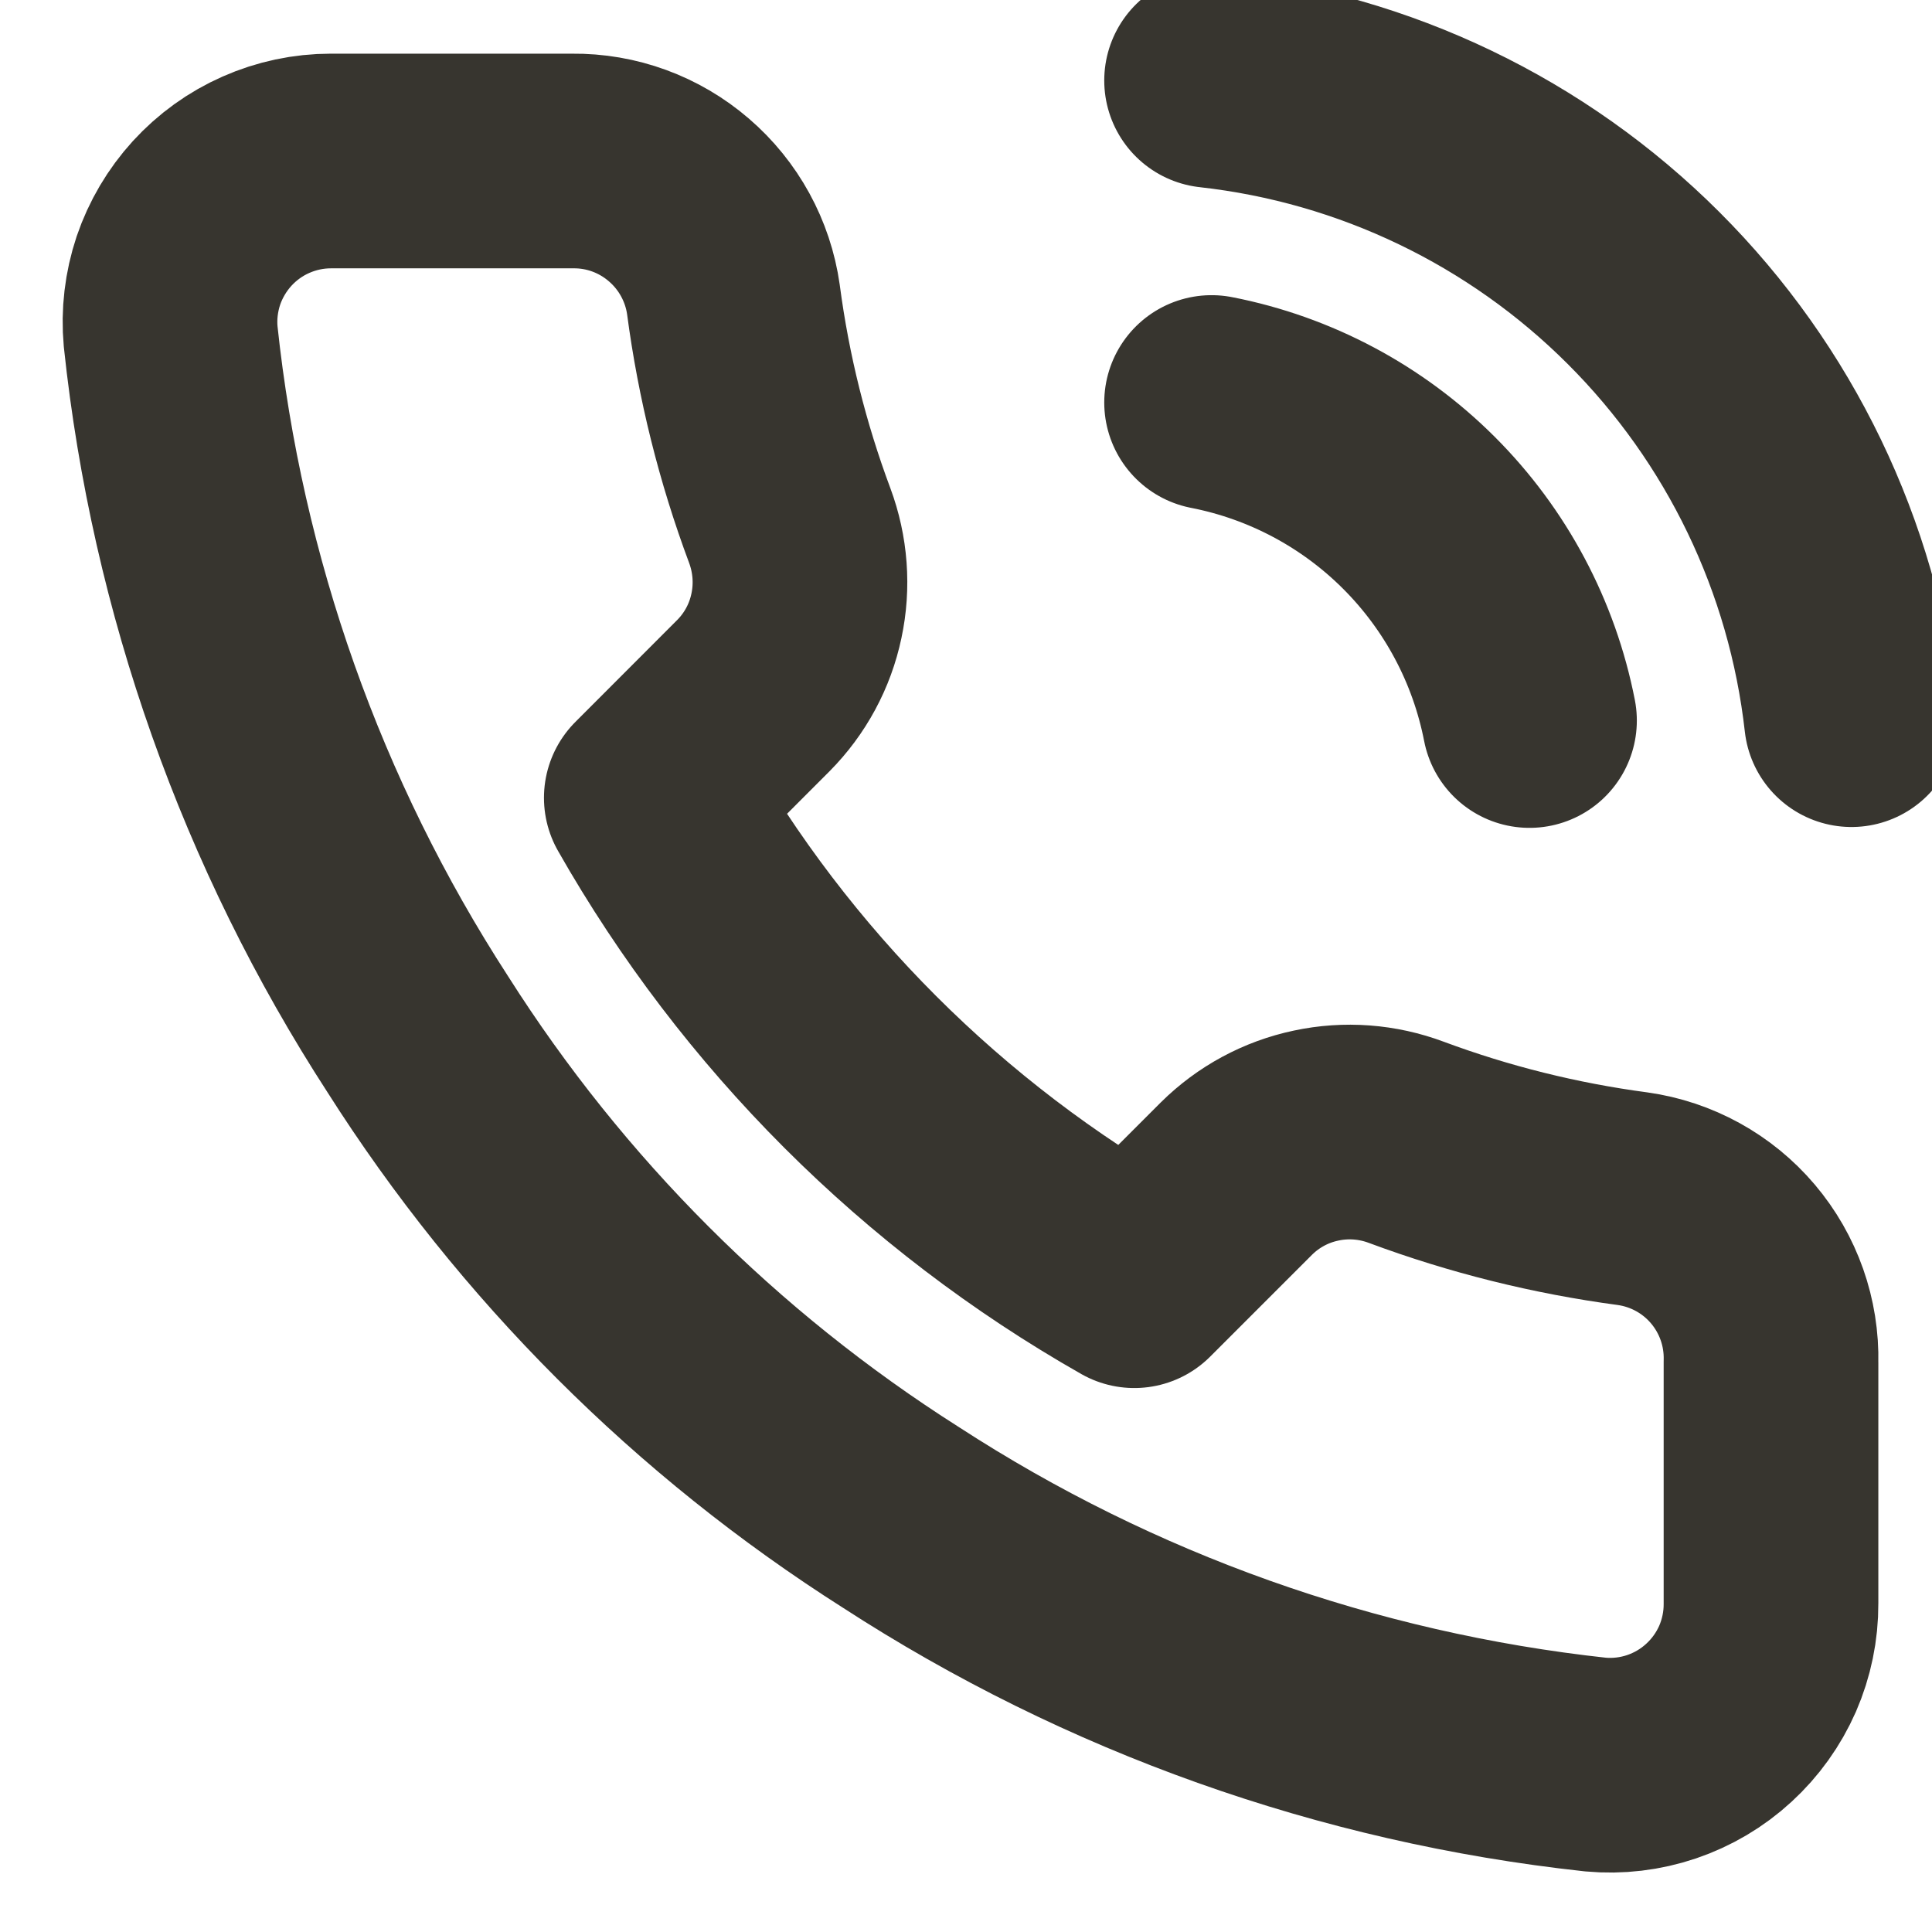
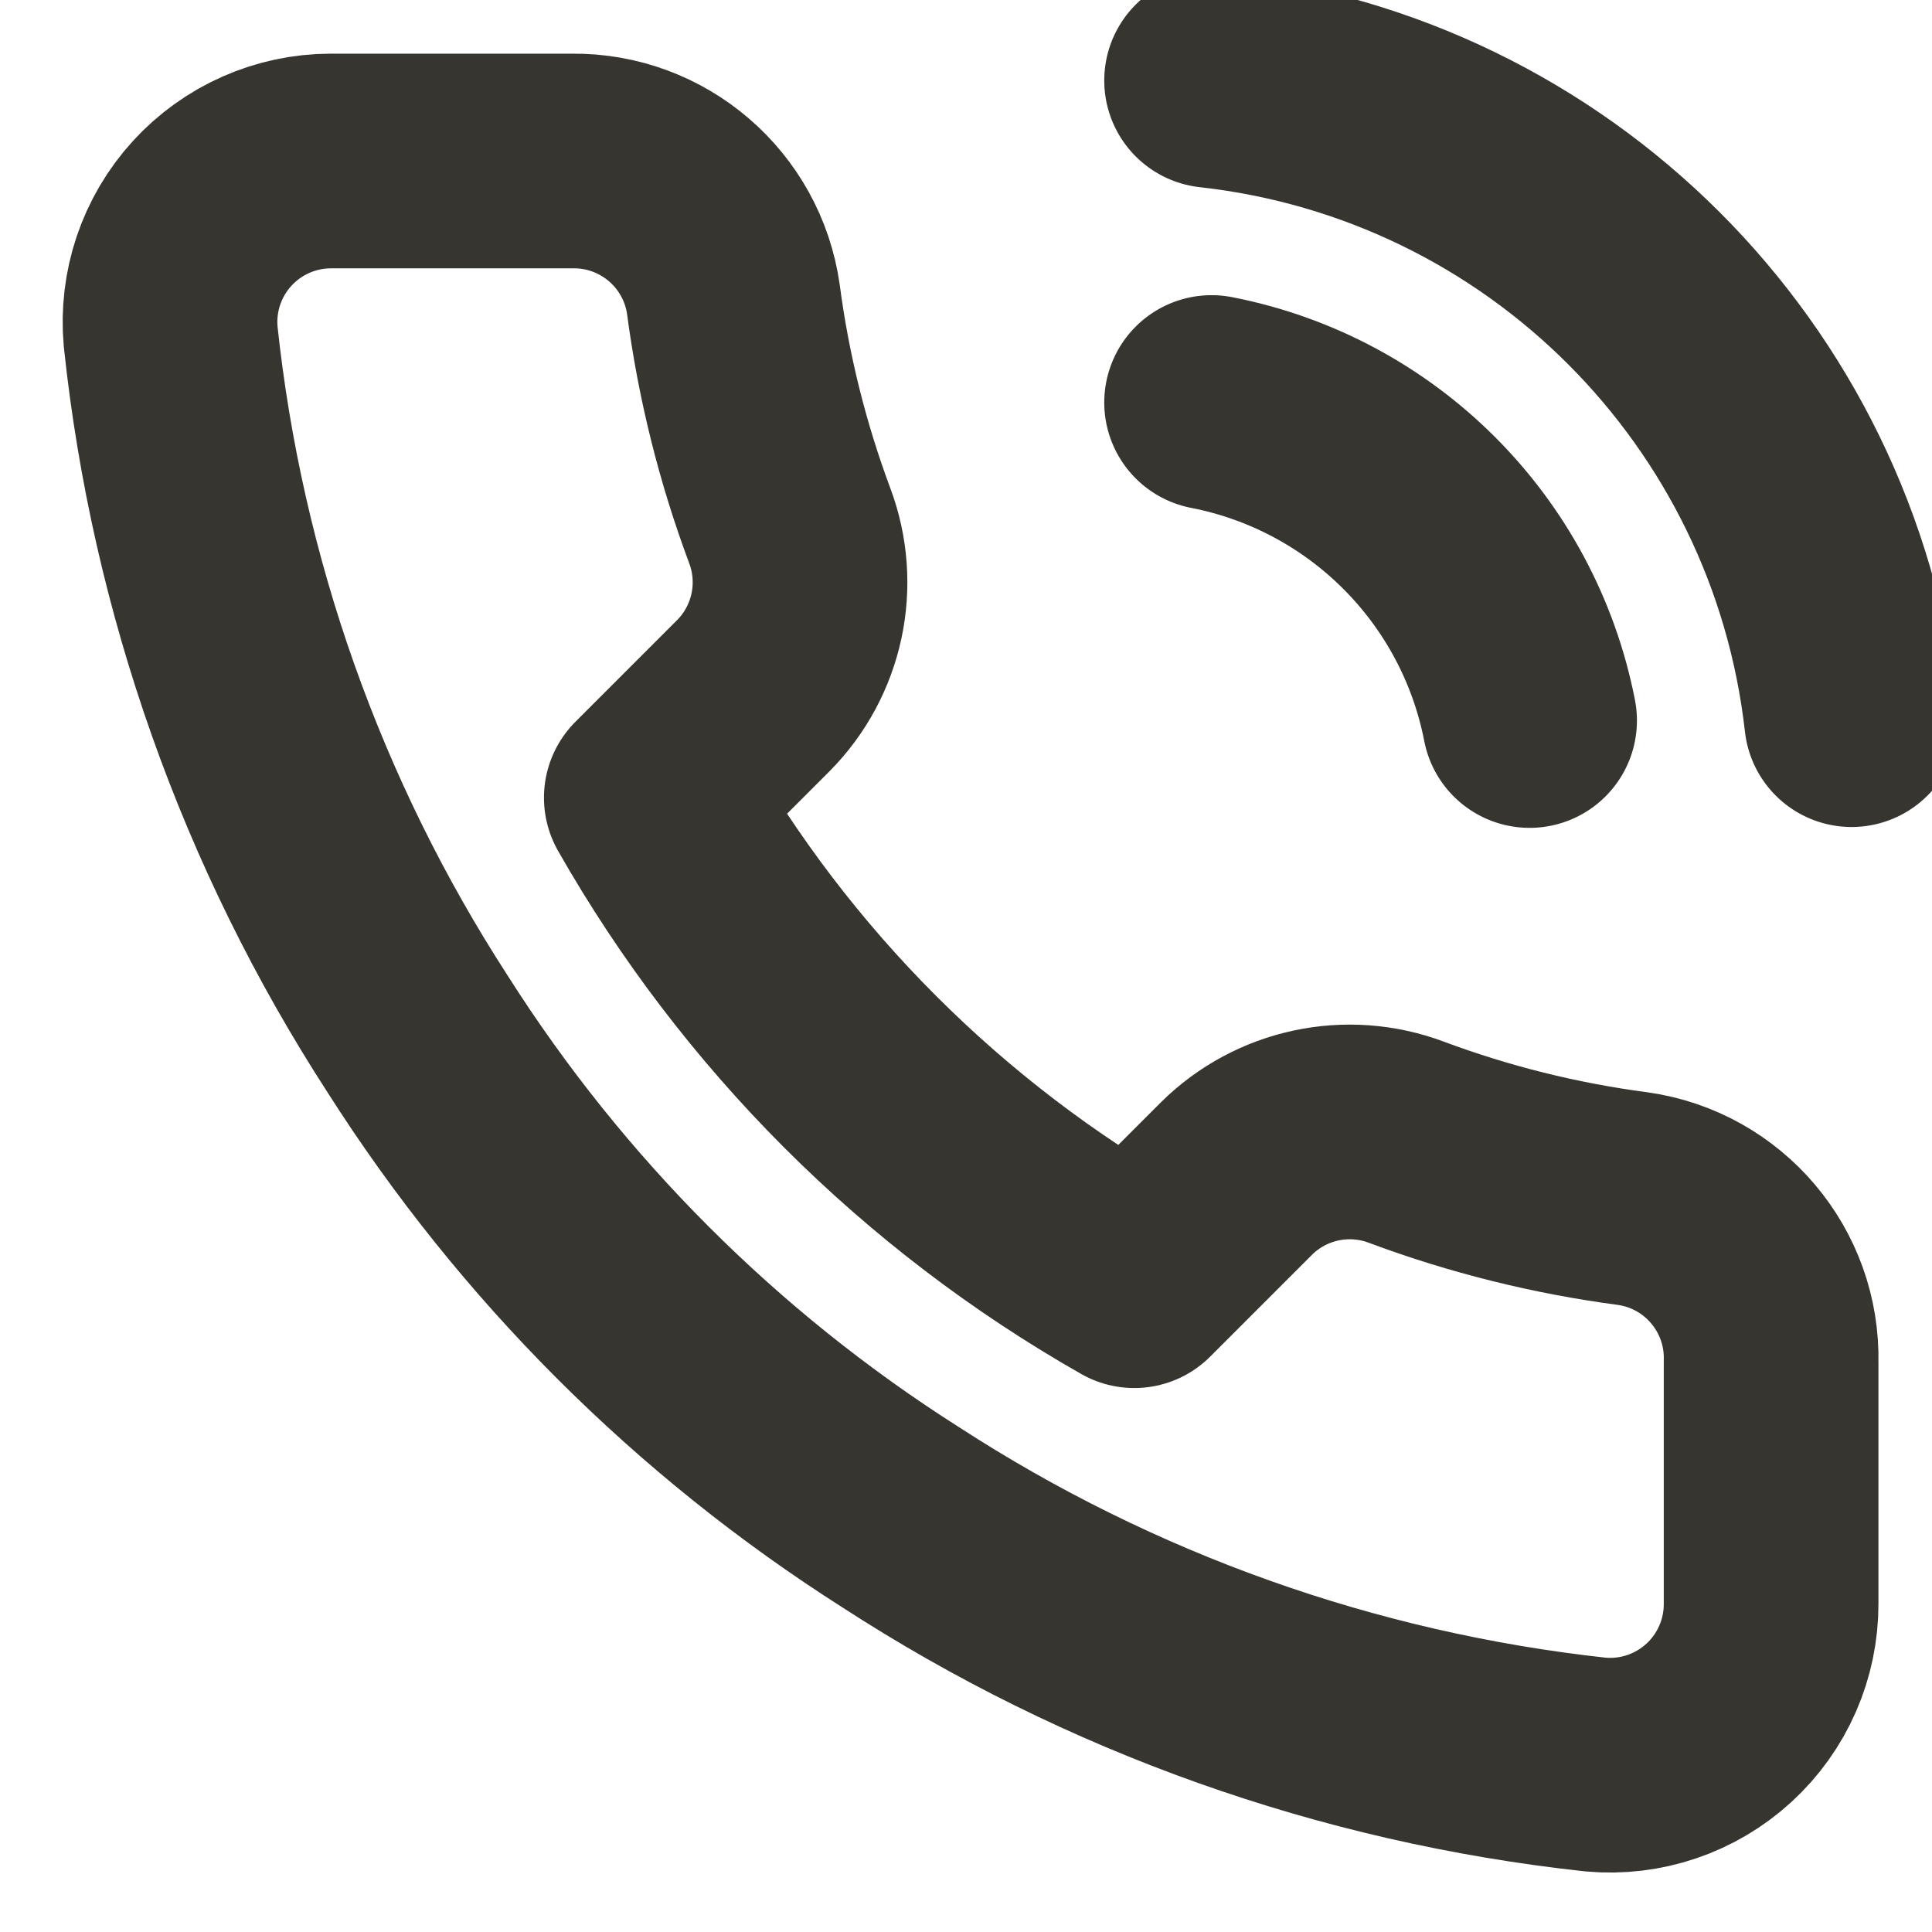
- <svg xmlns="http://www.w3.org/2000/svg" width="18" height="18" viewBox="0 0 18 18" fill="none">
-   <g clip-path="url(#clip0_662_1788)">
-     <rect width="18" height="18" fill="white" />
-     <path d="M11.288 3.75C12.02 3.893 12.693 4.251 13.221 4.779C13.749 5.307 14.107 5.98 14.25 6.713M11.288 0.75C12.809 0.919 14.229 1.601 15.312 2.683C16.396 3.765 17.079 5.183 17.25 6.705M16.5 12.69V14.94C16.501 15.149 16.458 15.356 16.375 15.547C16.291 15.738 16.168 15.91 16.014 16.051C15.86 16.193 15.678 16.3 15.481 16.367C15.283 16.434 15.073 16.459 14.865 16.44C12.557 16.189 10.34 15.401 8.393 14.137C6.58 12.986 5.044 11.45 3.893 9.637C2.625 7.681 1.836 5.453 1.59 3.135C1.571 2.928 1.596 2.719 1.662 2.521C1.729 2.324 1.836 2.143 1.976 1.989C2.117 1.835 2.287 1.712 2.478 1.628C2.668 1.544 2.874 1.5 3.083 1.5H5.333C5.697 1.496 6.049 1.625 6.325 1.863C6.601 2.1 6.782 2.43 6.833 2.79C6.928 3.51 7.104 4.217 7.358 4.897C7.458 5.166 7.48 5.458 7.42 5.738C7.361 6.019 7.222 6.276 7.02 6.48L6.068 7.433C7.135 9.31 8.69 10.865 10.568 11.932L11.52 10.98C11.724 10.778 11.981 10.639 12.262 10.58C12.542 10.52 12.834 10.542 13.103 10.643C13.783 10.896 14.49 11.072 15.21 11.168C15.574 11.219 15.907 11.402 16.145 11.683C16.383 11.964 16.509 12.322 16.5 12.69Z" stroke="#37352F" stroke-width="2" stroke-linecap="round" stroke-linejoin="round" />
+ <svg xmlns="http://www.w3.org/2000/svg" width="18" height="18" fill="none">
+   <g clip-path="url(#A)">
+     <path fill="#fff" d="M0 0h18v18H0z" />
+     <path d="M11.288 3.75a3.75 3.75 0 0 1 2.963 2.963M11.288.75a6.75 6.75 0 0 1 5.963 5.955m-.75 5.985v2.25a1.5 1.5 0 0 1-.486 1.111 1.5 1.5 0 0 1-1.149.389c-2.308-.251-4.525-1.039-6.473-2.303-1.812-1.151-3.348-2.688-4.5-4.5C2.625 7.681 1.836 5.453 1.59 3.135a1.5 1.5 0 0 1 .386-1.146A1.5 1.5 0 0 1 3.083 1.5h2.25a1.5 1.5 0 0 1 1.5 1.29 9.63 9.63 0 0 0 .525 2.108A1.5 1.5 0 0 1 7.02 6.48l-.952.952a12 12 0 0 0 4.5 4.5l.952-.952a1.5 1.5 0 0 1 1.583-.338 9.63 9.63 0 0 0 2.108.525 1.5 1.5 0 0 1 1.29 1.522z" stroke="#37352f" stroke-width="2" stroke-linecap="round" stroke-linejoin="round" />
  </g>
  <defs>
-     <clipPath id="clip0_662_1788">
-       <rect width="18" height="18" fill="white" />
+     <clipPath id="A">
+       <path fill="#fff" d="M0 0h18v18H0z" />
    </clipPath>
  </defs>
</svg>
